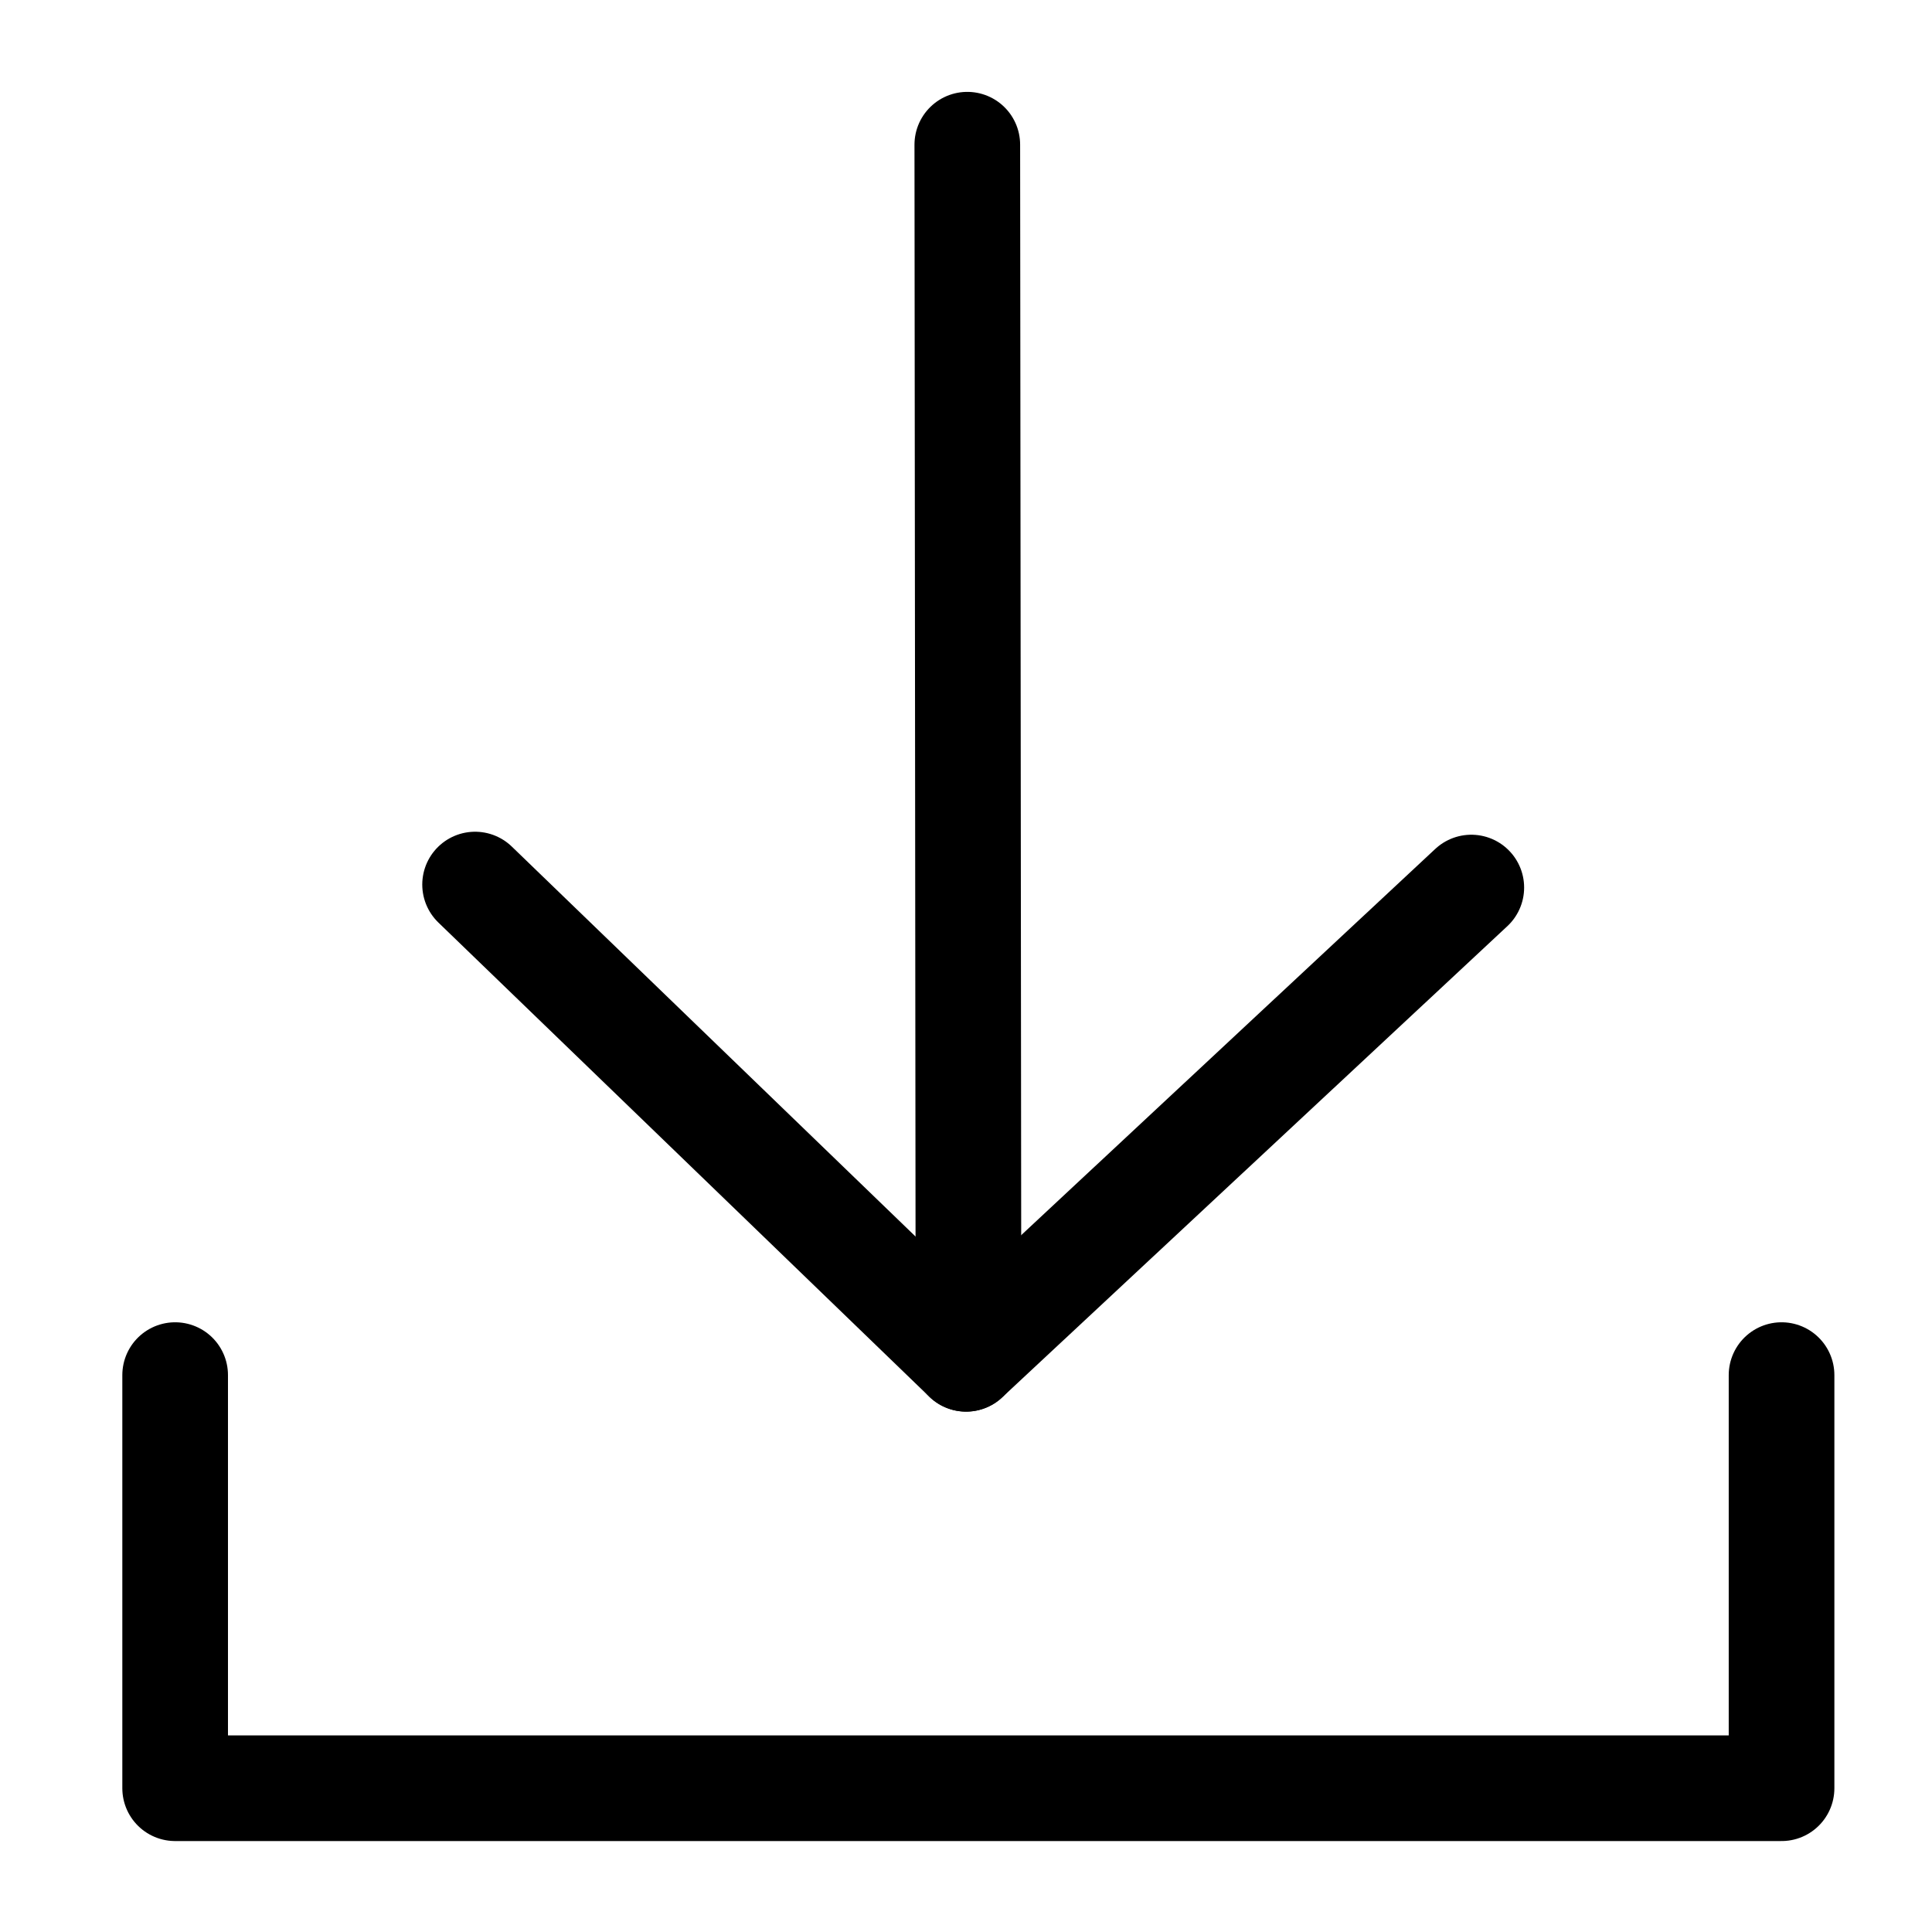
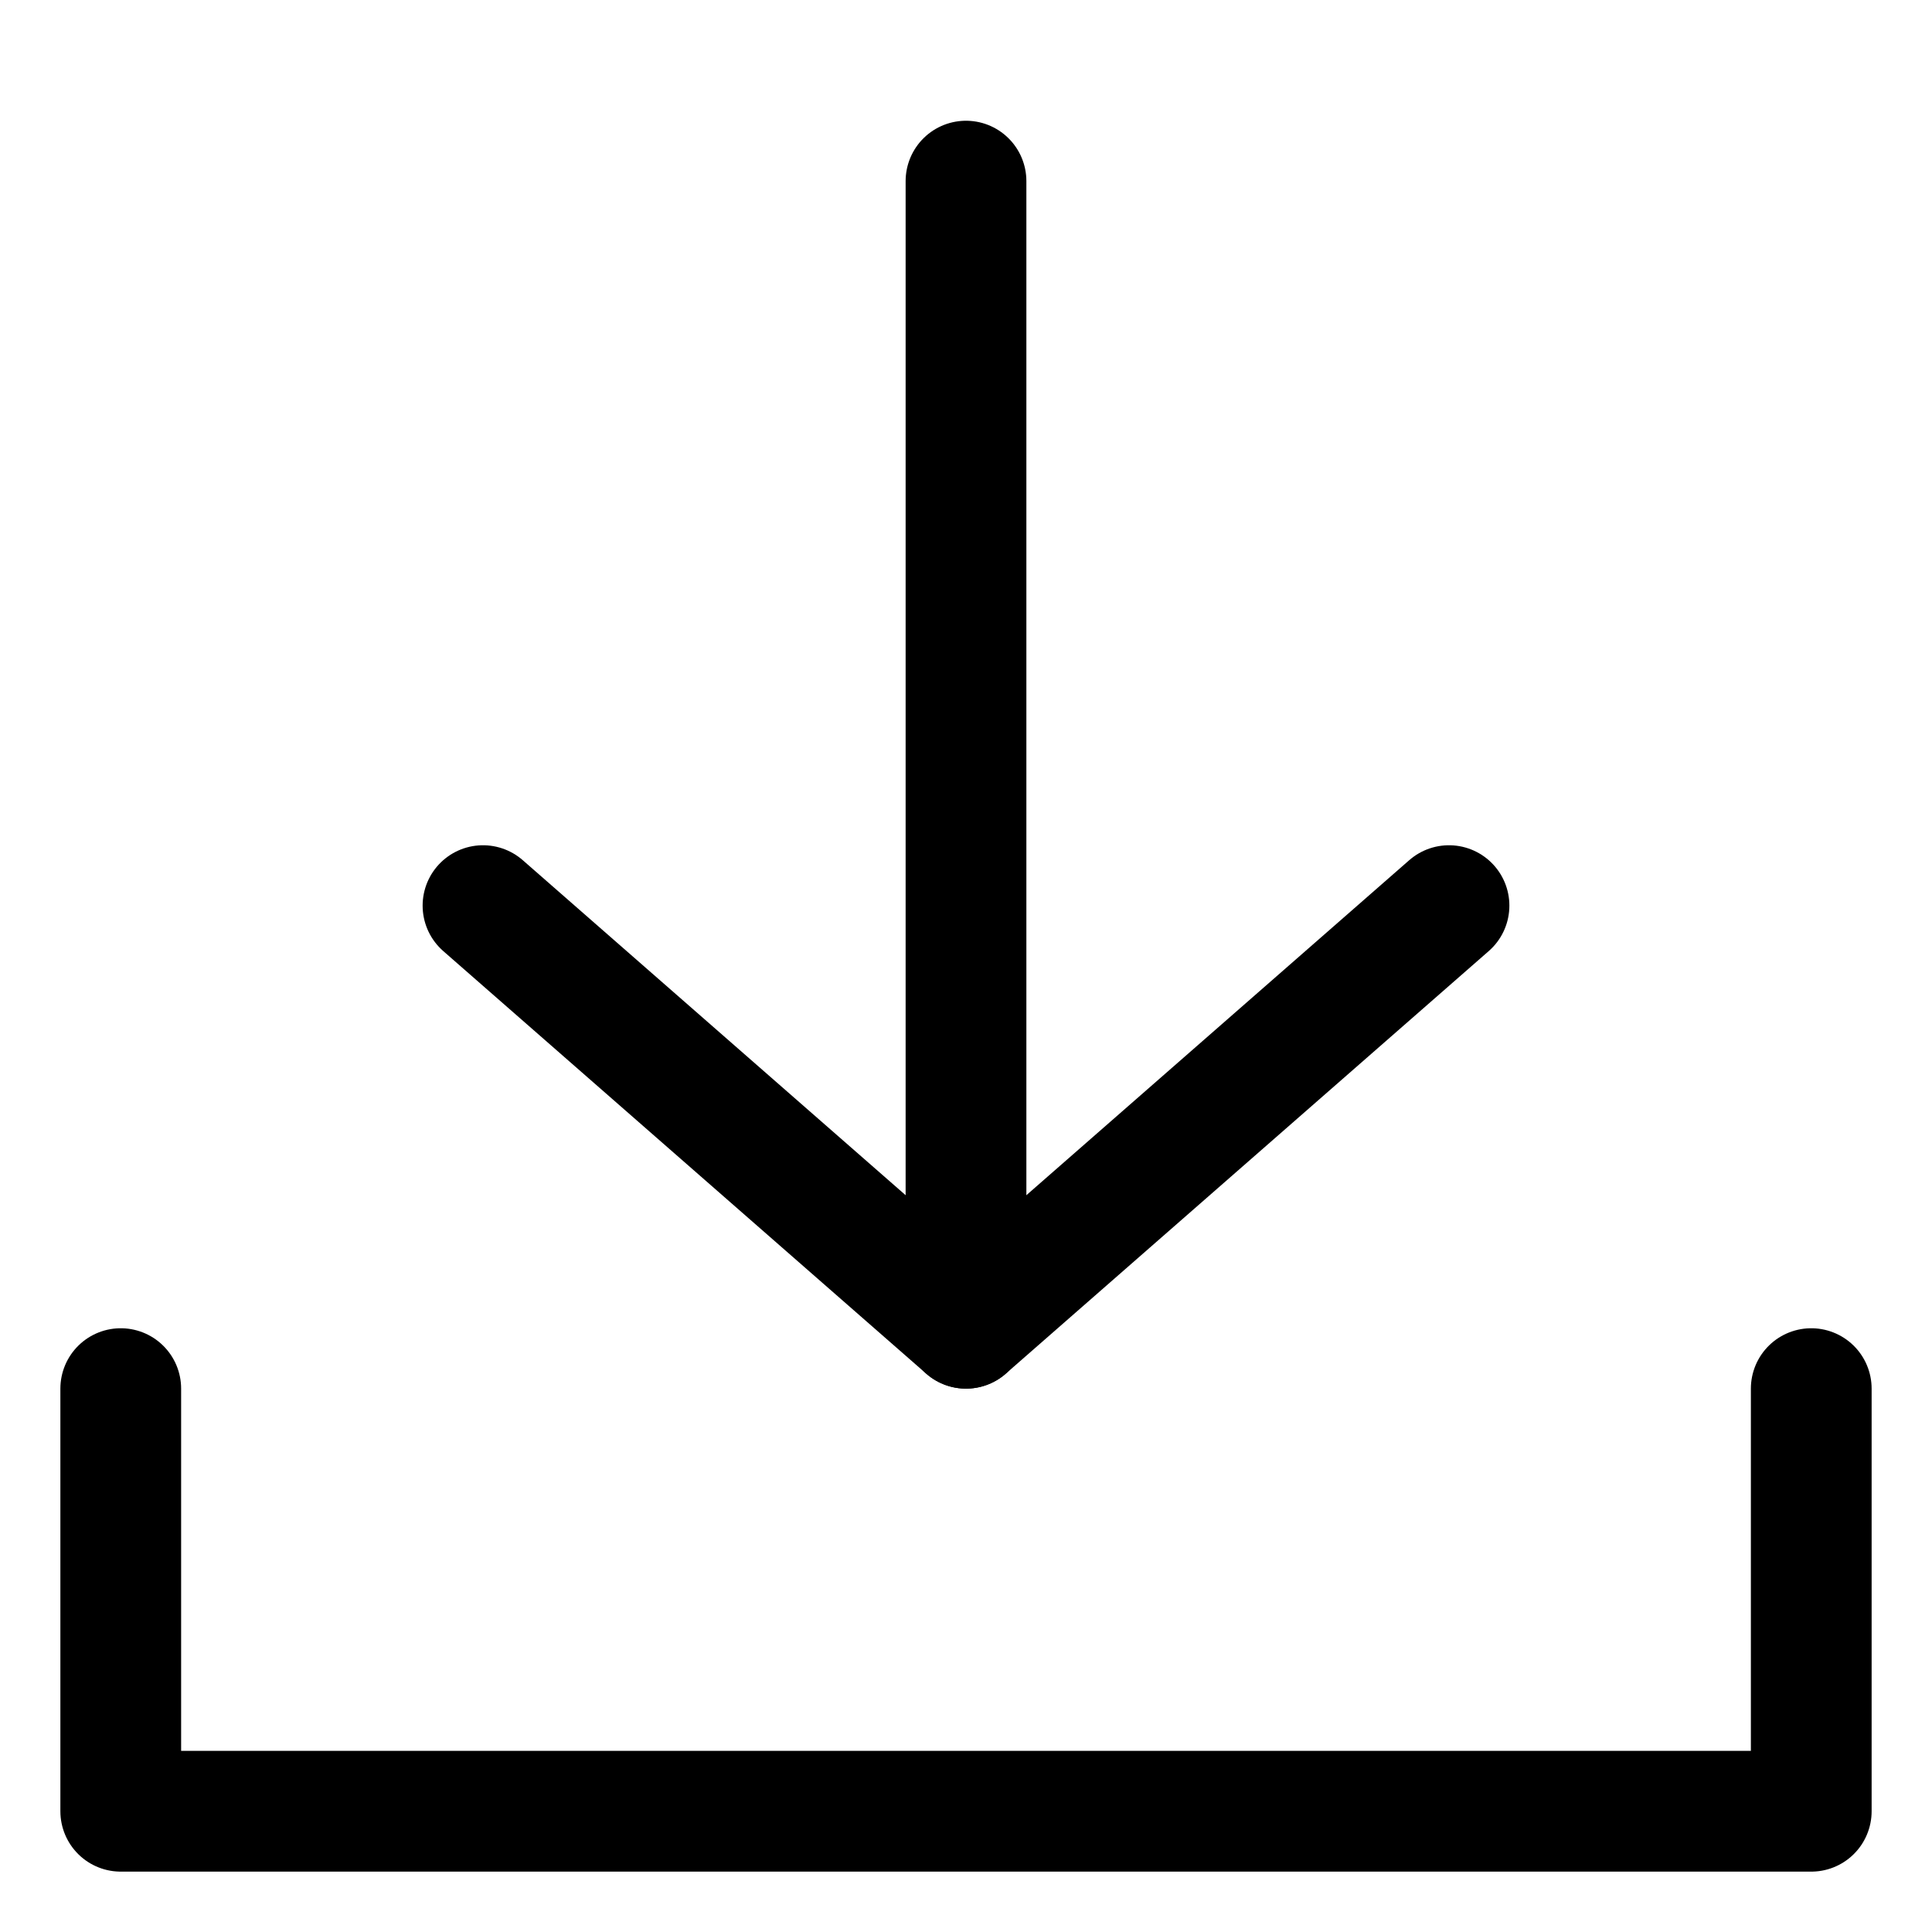
- <svg xmlns="http://www.w3.org/2000/svg" width="512" height="512" viewBox="0 0 135.467 135.467" version="1.1" id="svg1" xml:space="preserve">
+ <svg xmlns="http://www.w3.org/2000/svg" width="32" height="32" viewBox="0 0 32 32" version="1.1" id="svg1" xml:space="preserve">
  <defs id="defs1" />
  <g id="layer1">
-     <path style="fill:#ff0000;stroke:#000000;stroke-width:7.408;stroke-linecap:round;stroke-dasharray:none" d="m 67.825,10.146 0.082,83.955" id="path2" />
-     <path style="fill:#ff0000;stroke:#000000;stroke-width:7.408;stroke-linecap:round;stroke-dasharray:none" d="M 33.312,62.023 67.74,95.275" id="path3" />
-     <path style="fill:#ff0000;stroke:#000000;stroke-width:7.408;stroke-linecap:round;stroke-dasharray:none" d="M 103.164,62.233 67.74,95.275" id="path4" />
-     <path style="fill:none;stroke:#000000;stroke-width:7.408;stroke-linecap:round;stroke-linejoin:round;stroke-dasharray:none" d="m 12.281,96.419 0,28.967 H 124.918 l 0,-28.967" id="path5" />
+     <path style="fill:none;stroke:#000000;stroke-width:2;stroke-linecap:round;stroke-dasharray:none" d="M 16,3 V 22" id="path1" />
+     <path style="fill:none;stroke:#000000;stroke-width:2;stroke-linecap:round;stroke-linejoin:round;stroke-dasharray:none" d="m 2,23 v 7 h 28 v -7" id="path2" />
+     <path style="fill:none;stroke:#000000;stroke-width:2;stroke-linecap:round;stroke-linejoin:round;stroke-dasharray:none" d="M 8,15 16,22 24,15" id="path3" />
  </g>
</svg>
